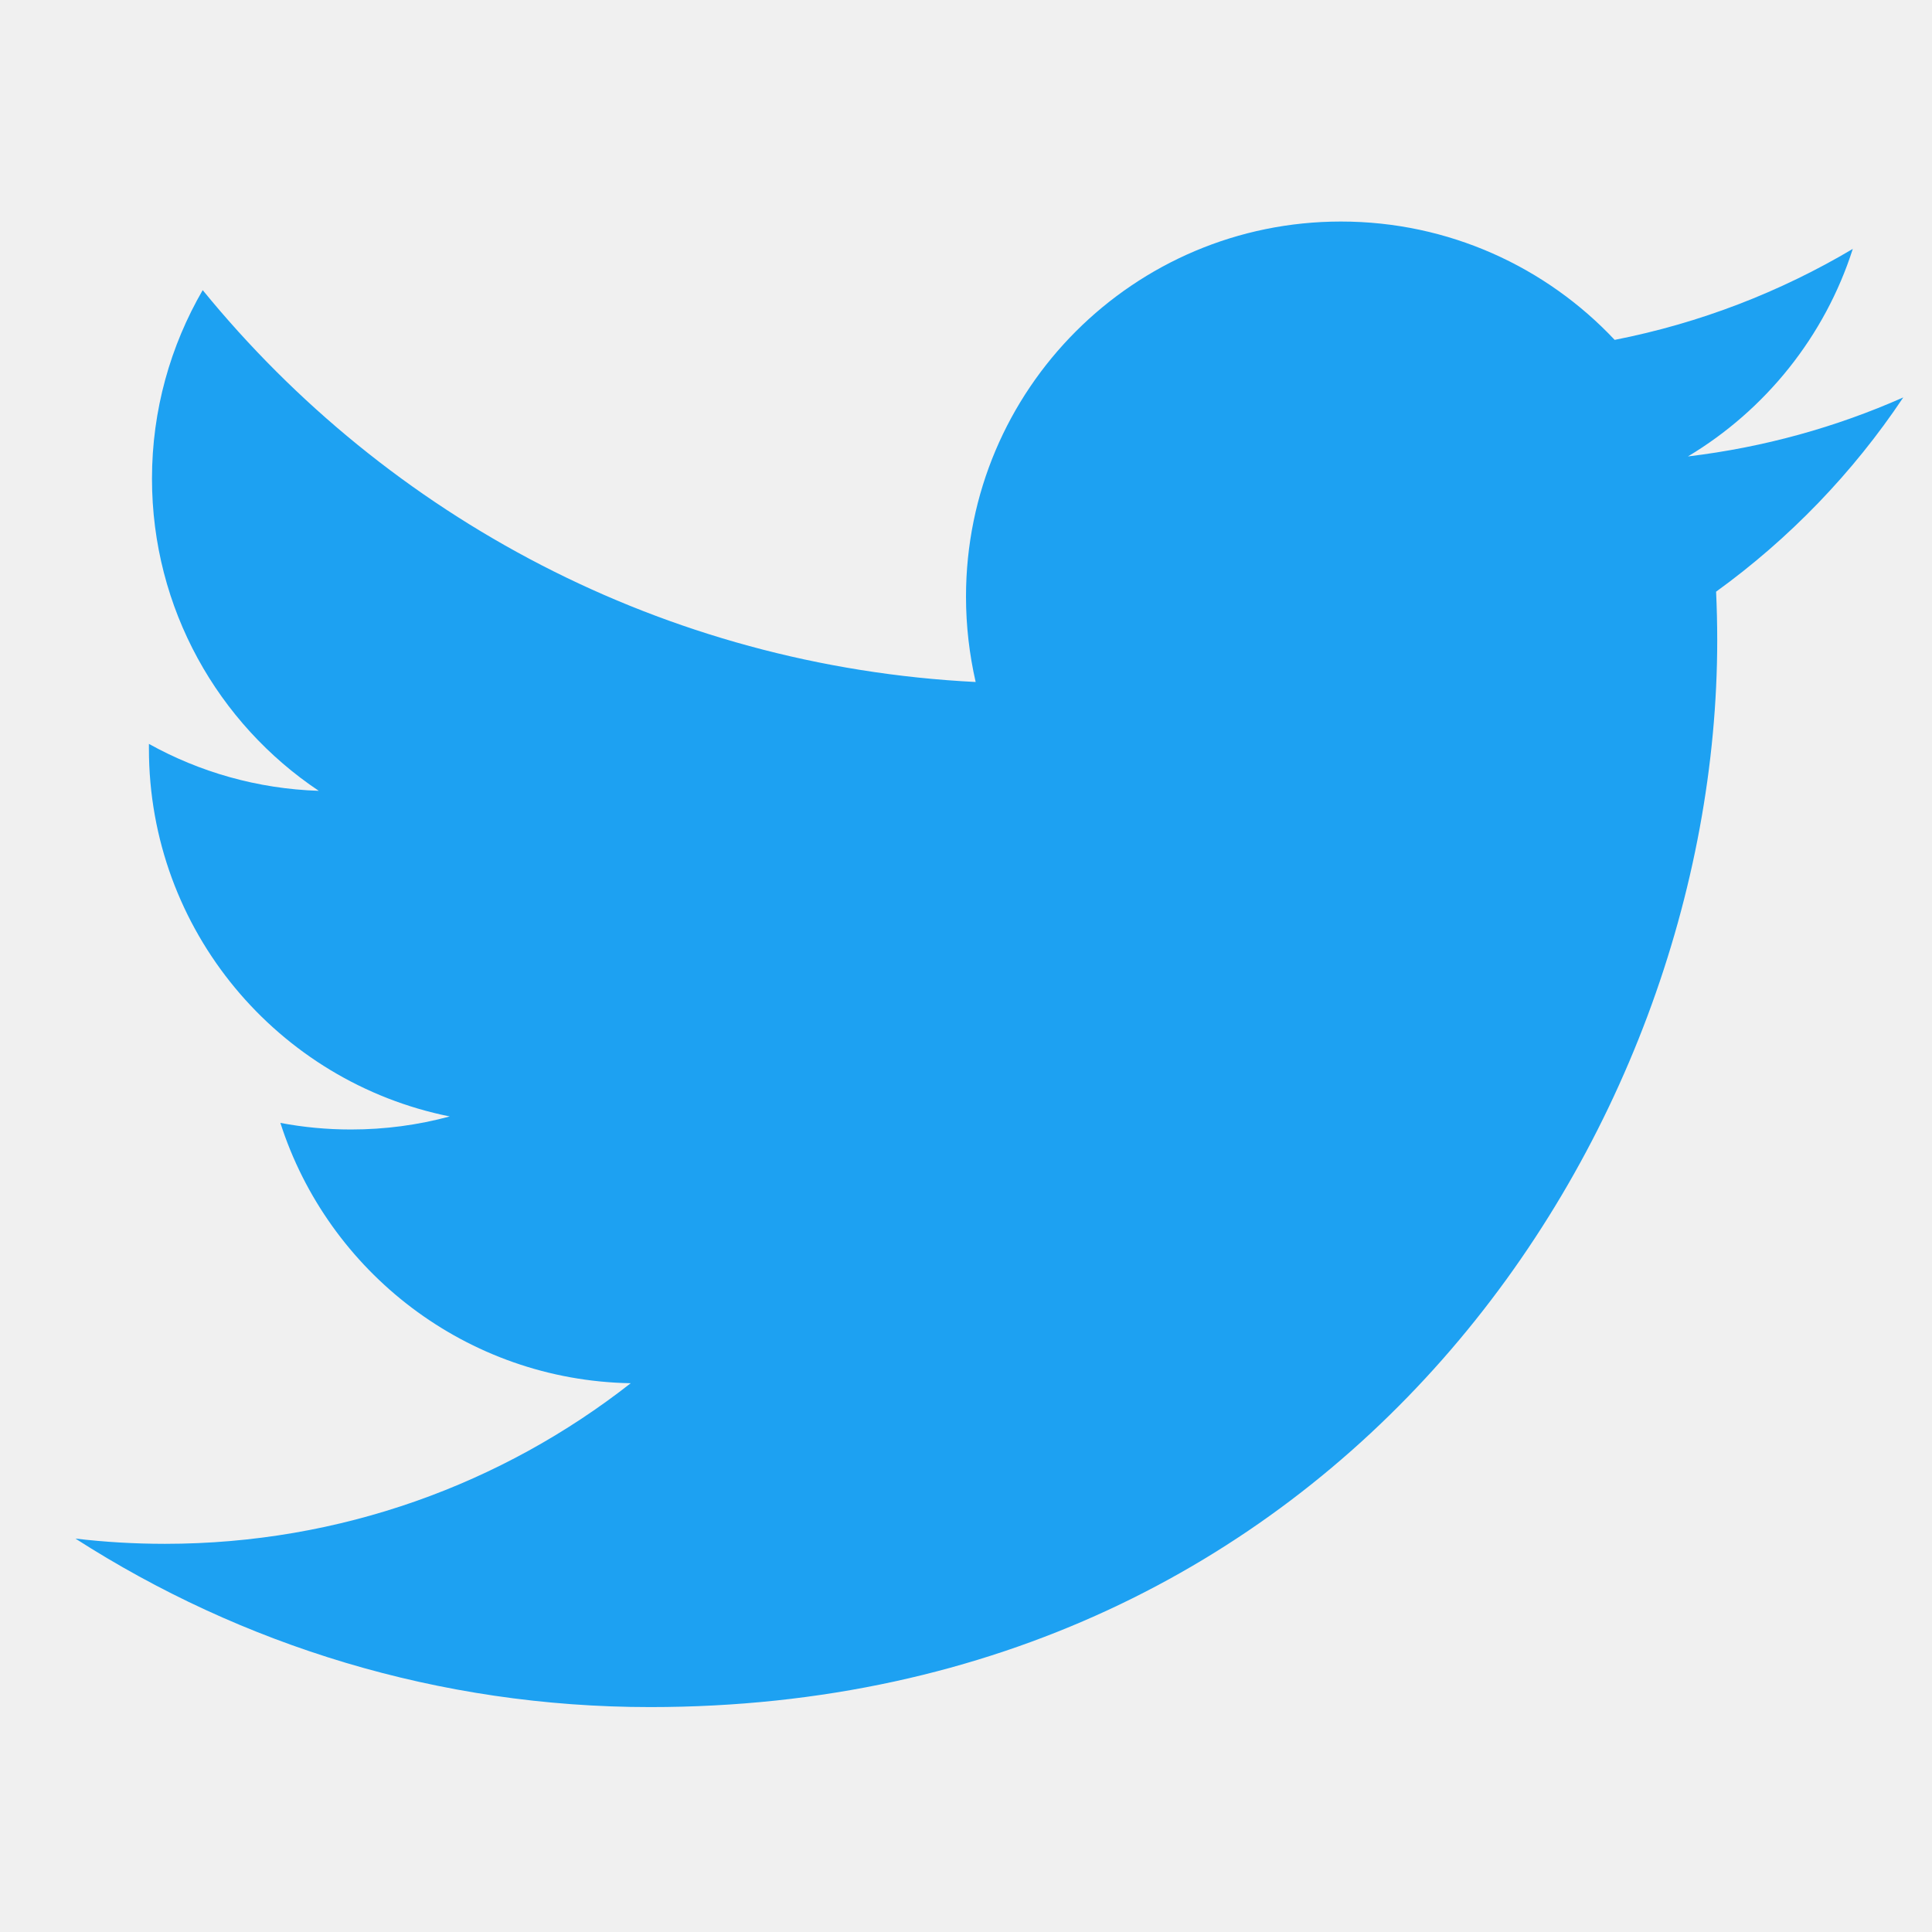
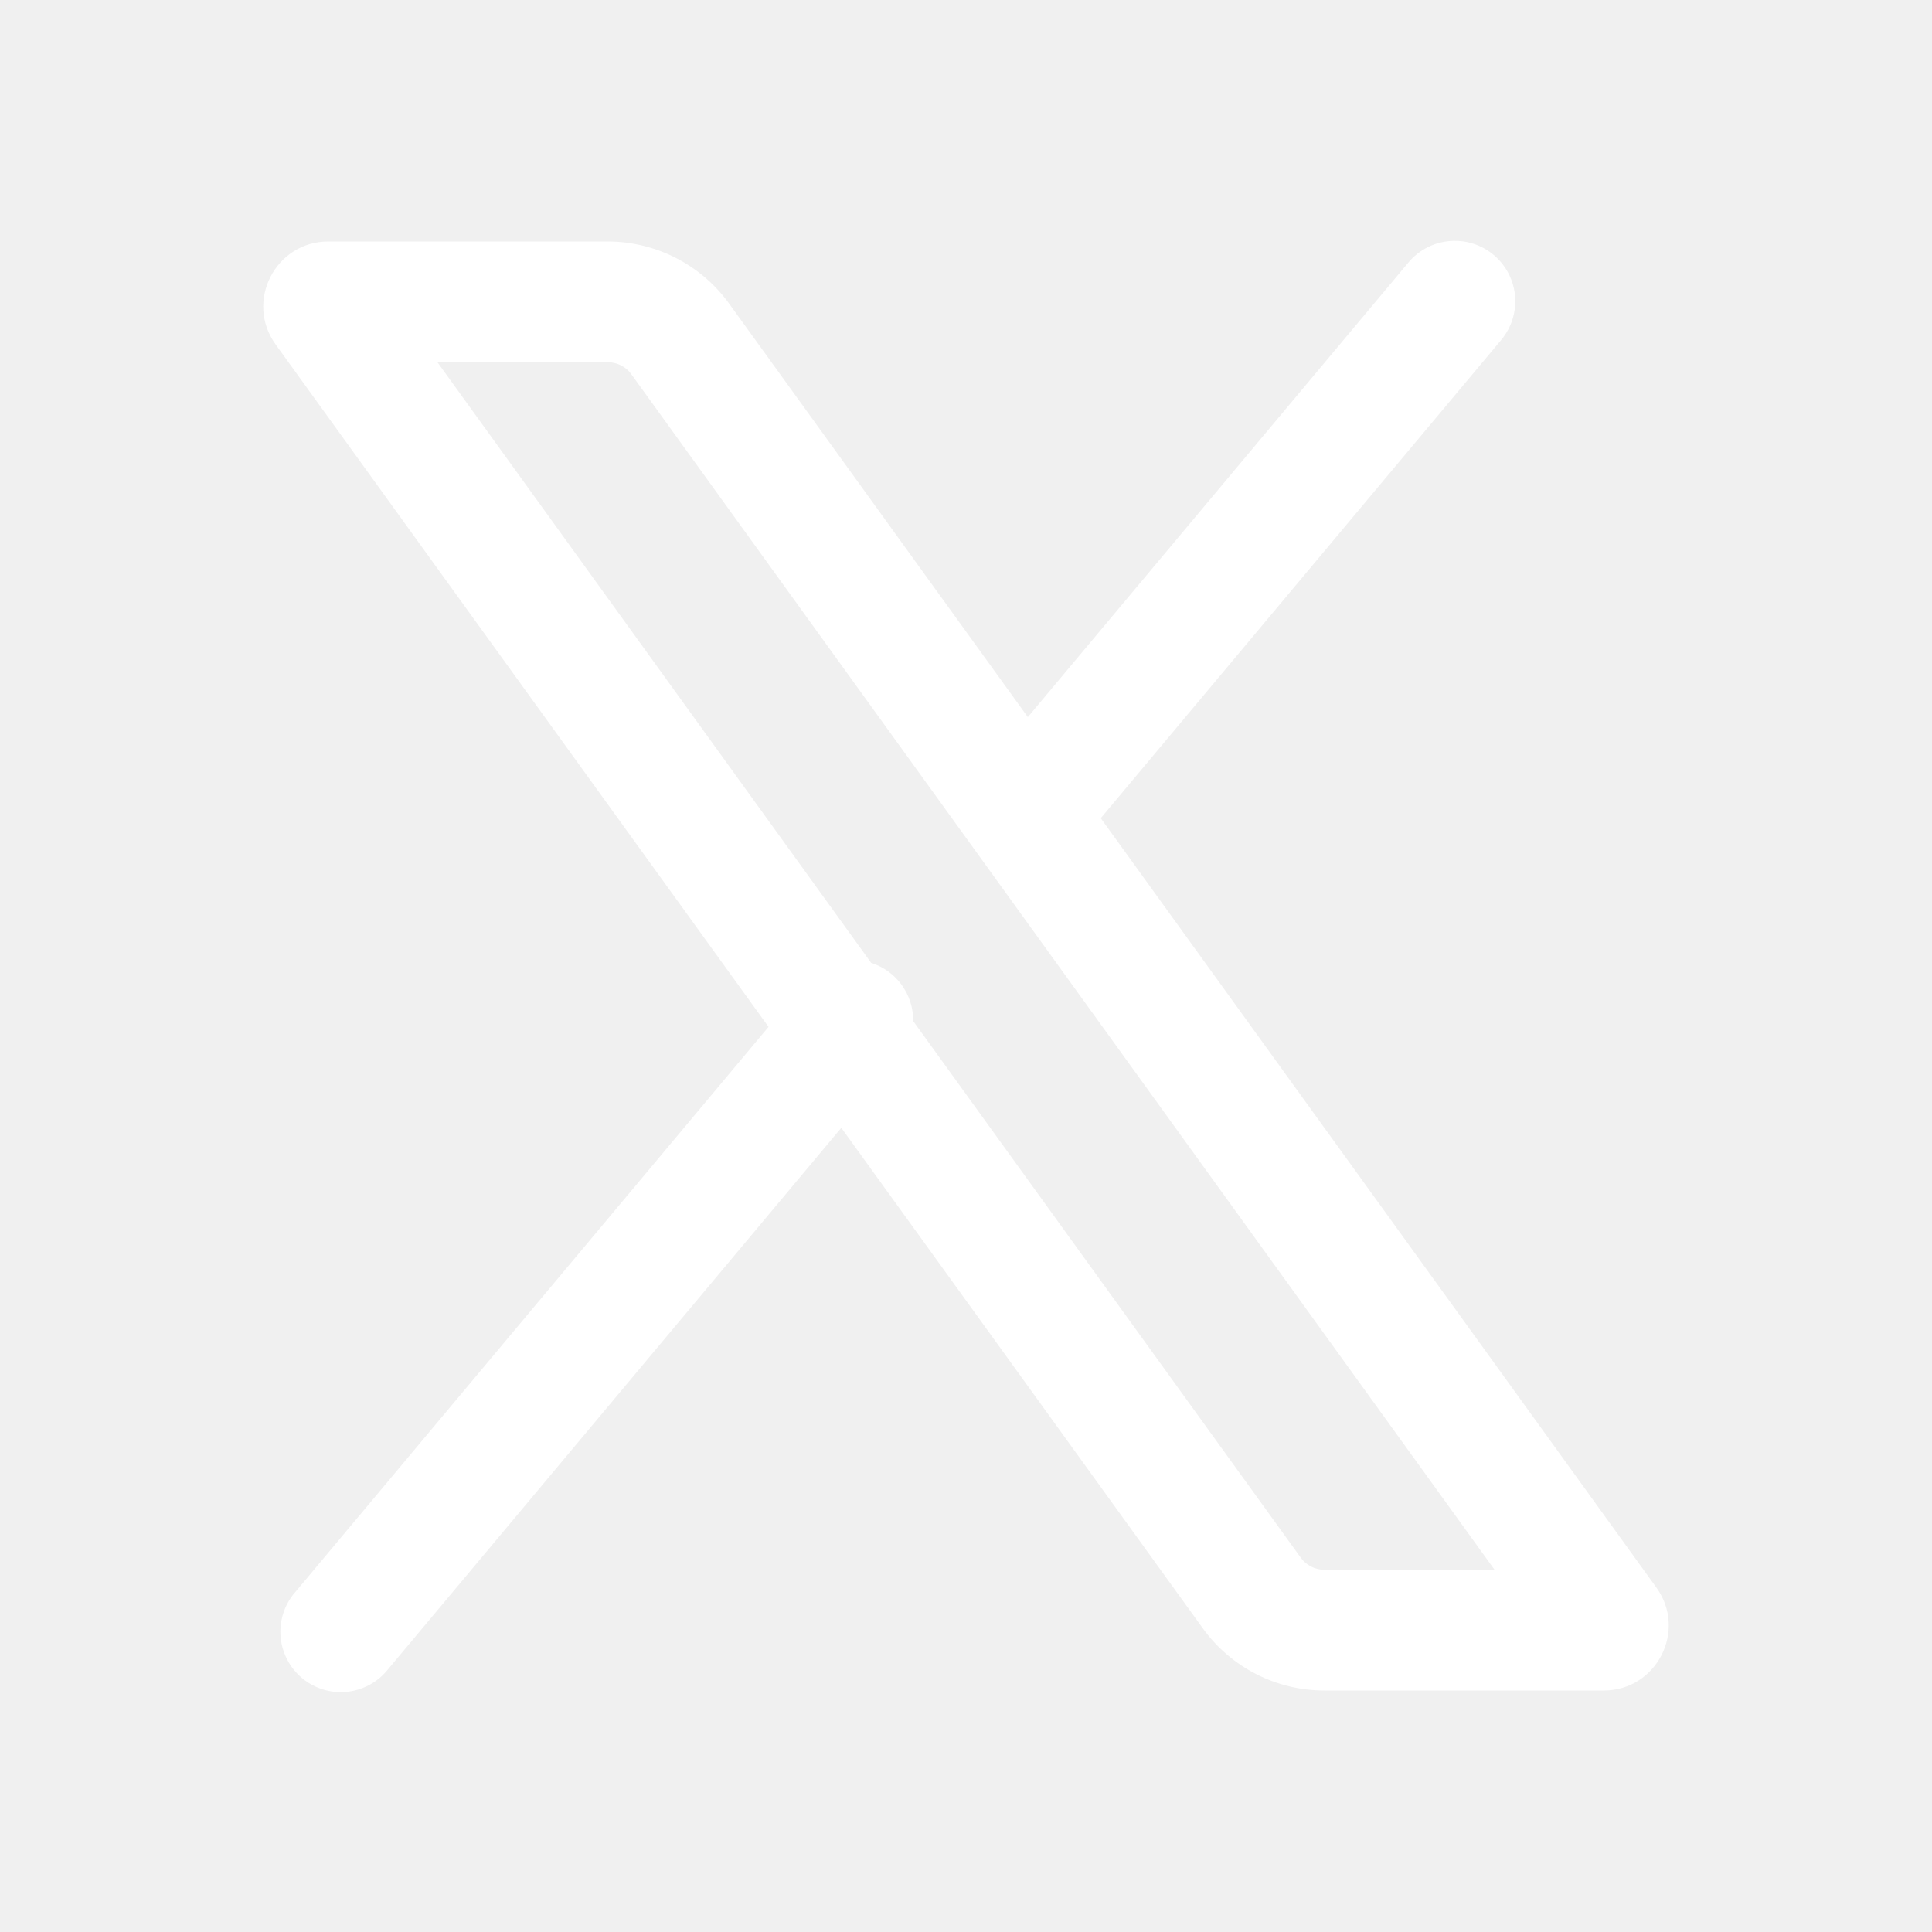
- <svg xmlns="http://www.w3.org/2000/svg" width="24" height="24" viewBox="0 0 24 24" fill="none">
-   <path d="M23.643 4.937C22.808 5.307 21.911 5.557 20.968 5.67C21.93 5.094 22.668 4.18 23.016 3.092C22.116 3.626 21.119 4.014 20.058 4.222C19.208 3.318 17.998 2.752 16.658 2.752C14.086 2.752 12 4.838 12 7.412C12 7.776 12.042 8.13 12.12 8.472C8.247 8.277 4.816 6.422 2.518 3.604C2.118 4.294 1.888 5.094 1.888 5.946C1.888 7.562 2.711 8.989 3.96 9.824C3.196 9.799 2.478 9.59 1.85 9.241V9.301C1.85 11.558 3.455 13.441 5.587 13.869C5.195 13.975 4.784 14.031 4.36 14.031C4.06 14.031 3.767 14.003 3.483 13.949C4.076 15.799 5.796 17.147 7.835 17.183C6.24 18.433 4.231 19.178 2.049 19.178C1.673 19.178 1.302 19.156 0.937 19.113C2.999 20.436 5.447 21.206 8.077 21.206C16.647 21.206 21.332 14.108 21.332 7.952C21.332 7.752 21.327 7.55 21.318 7.35C22.228 6.692 23.018 5.873 23.641 4.94L23.643 4.937Z" fill="#1DA1F2" />
+ <svg xmlns="http://www.w3.org/2000/svg" fill="#FFFFFF" viewBox="0 0 24 24" width="24px" height="24px">
+   <path d="M 18.059 2.992 A 0.75 0.75 0 0 0 17.49 3.268 L 12.768 8.908 L 9.057 3.771 C 8.707 3.287 8.146 3 7.549 3 L 4.078 3 C 3.42 3 3.039 3.746 3.424 4.279 L 9.547 12.756 L 3.676 19.768 A 0.75 0.75 0 1 0 4.824 20.732 L 10.451 14.01 L 14.943 20.229 C 15.293 20.713 15.854 21 16.451 21 L 19.922 21 C 20.58 21 20.961 20.254 20.576 19.721 L 13.674 10.164 L 18.641 4.232 A 0.75 0.75 0 0 0 18.059 2.992 z M 5.434 4.5 L 7.551 4.5 C 7.666 4.5 7.775 4.555 7.842 4.648 L 18.566 19.5 L 16.451 19.5 C 16.336 19.5 16.227 19.445 16.16 19.352 L 11.344 12.684 A 0.75 0.75 0 0 0 10.822 11.961 L 5.434 4.5 z" />
</svg>
